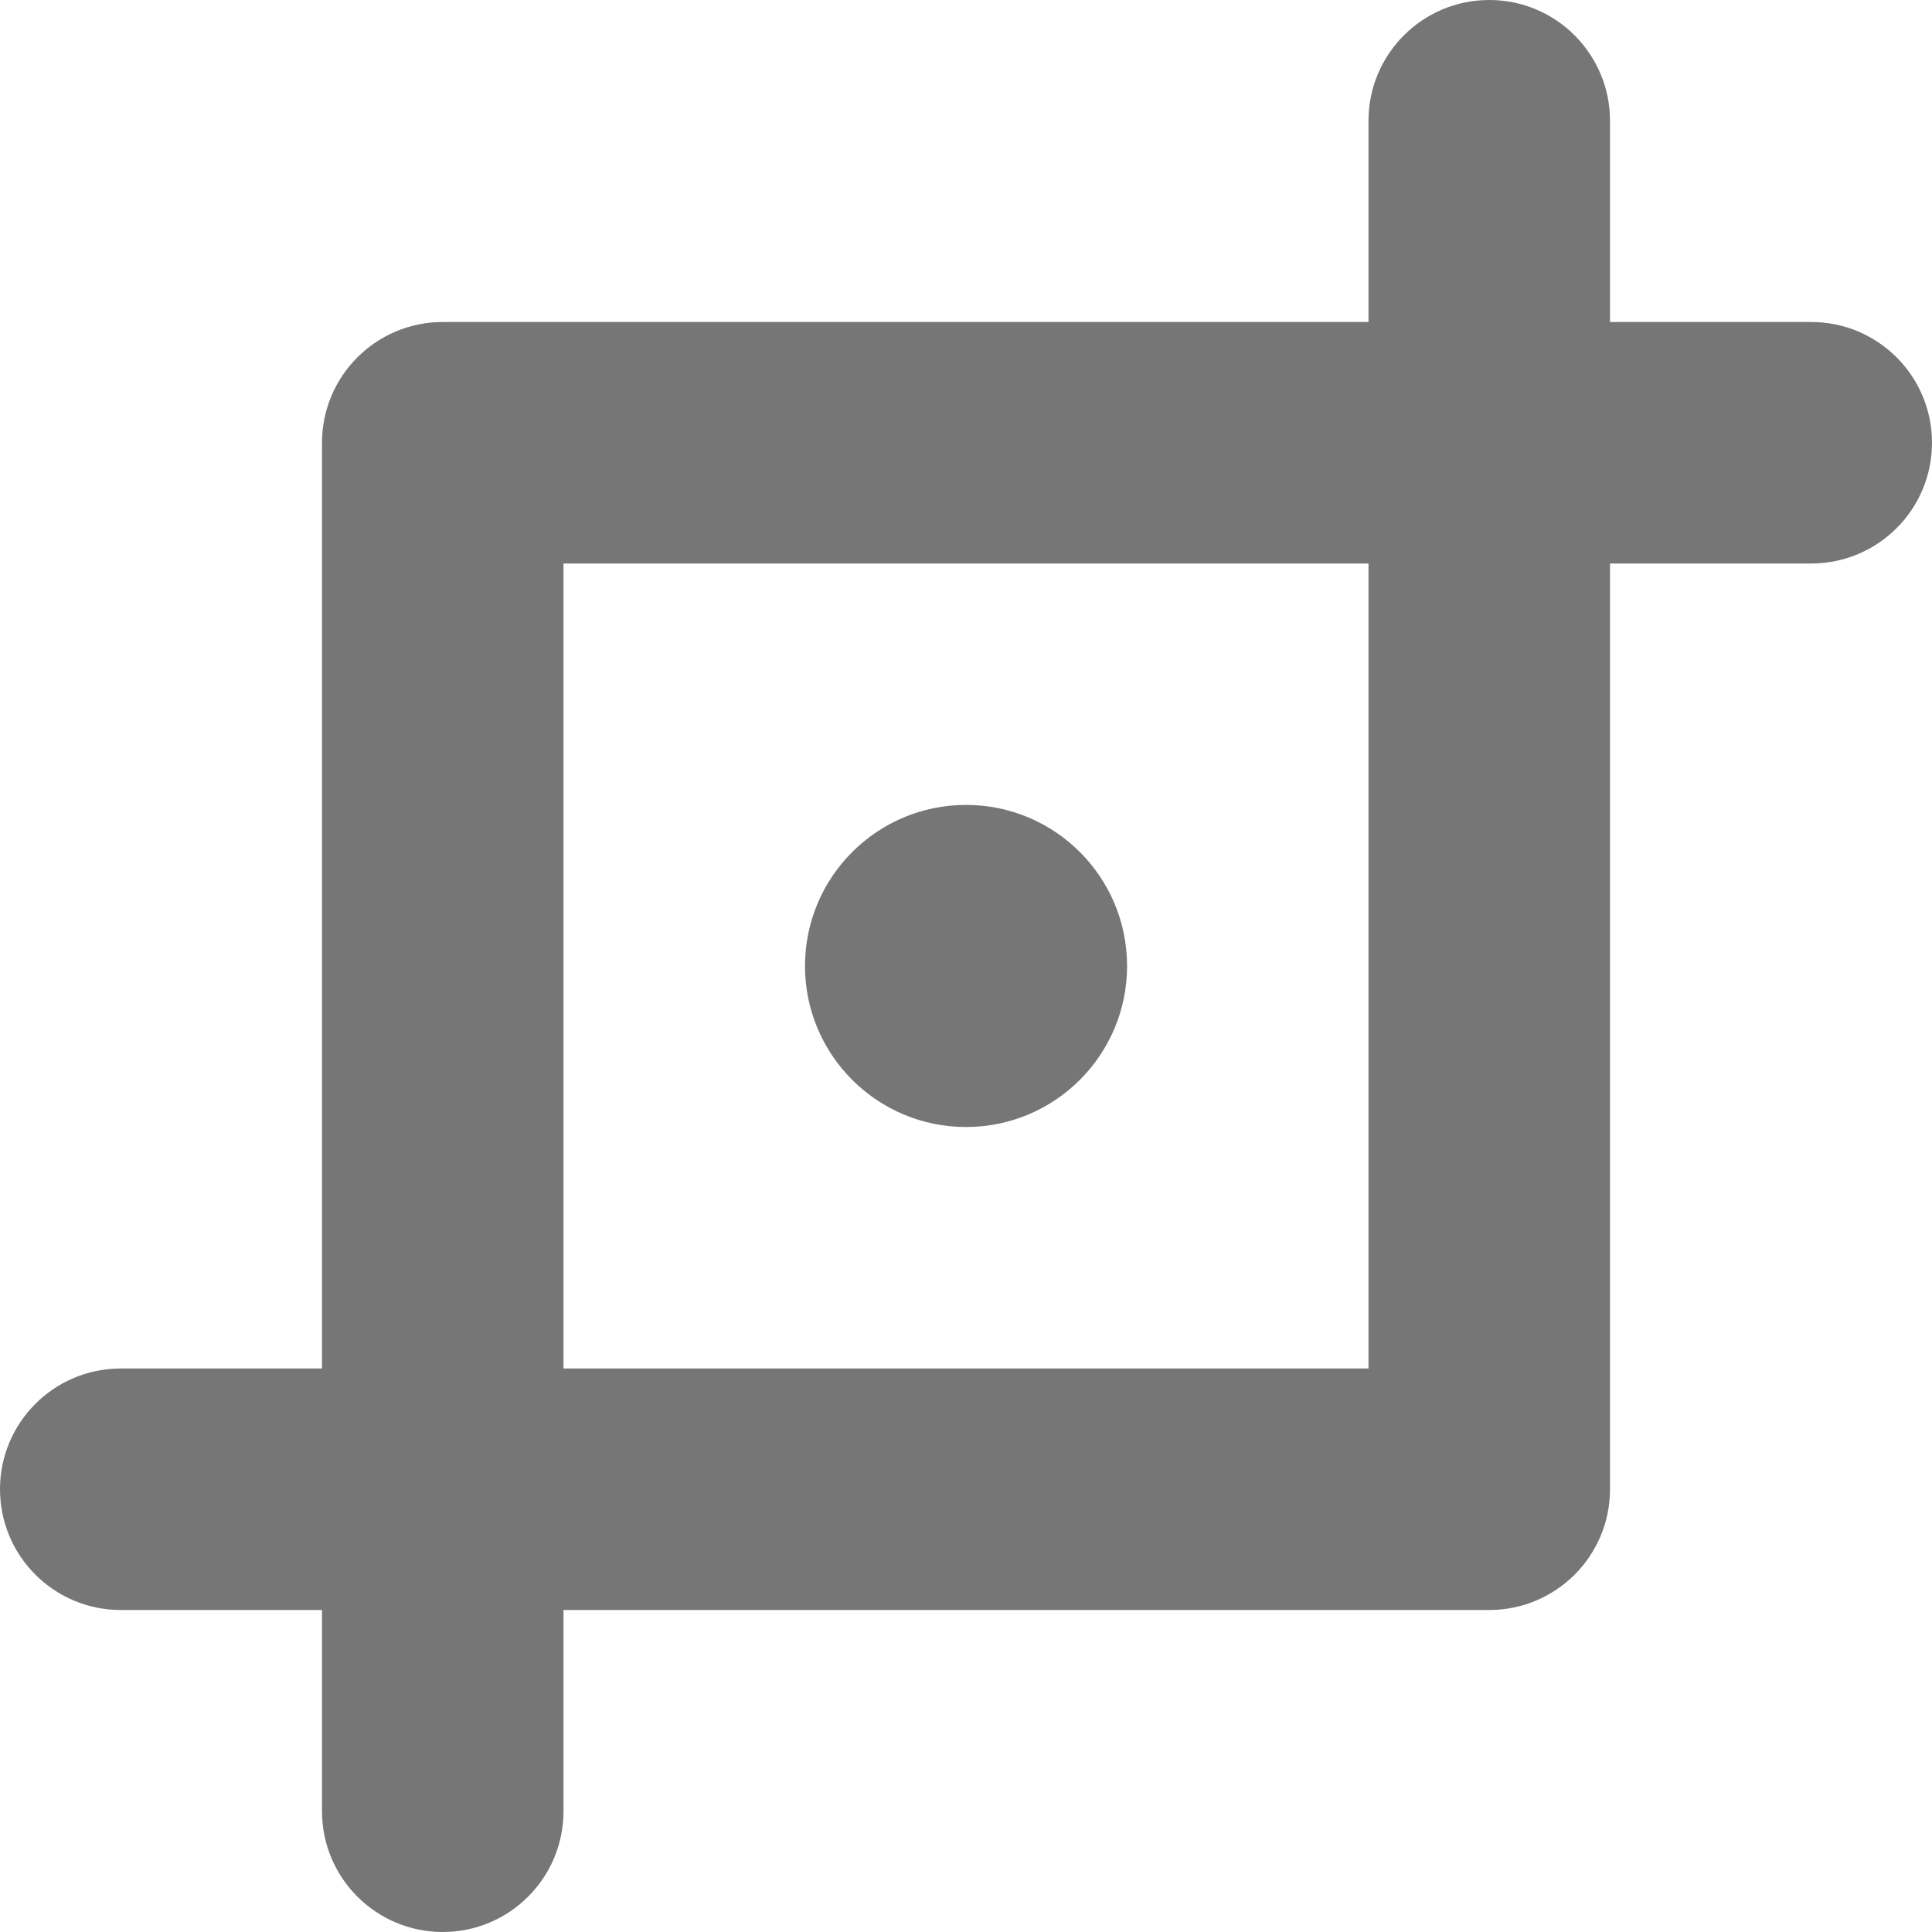
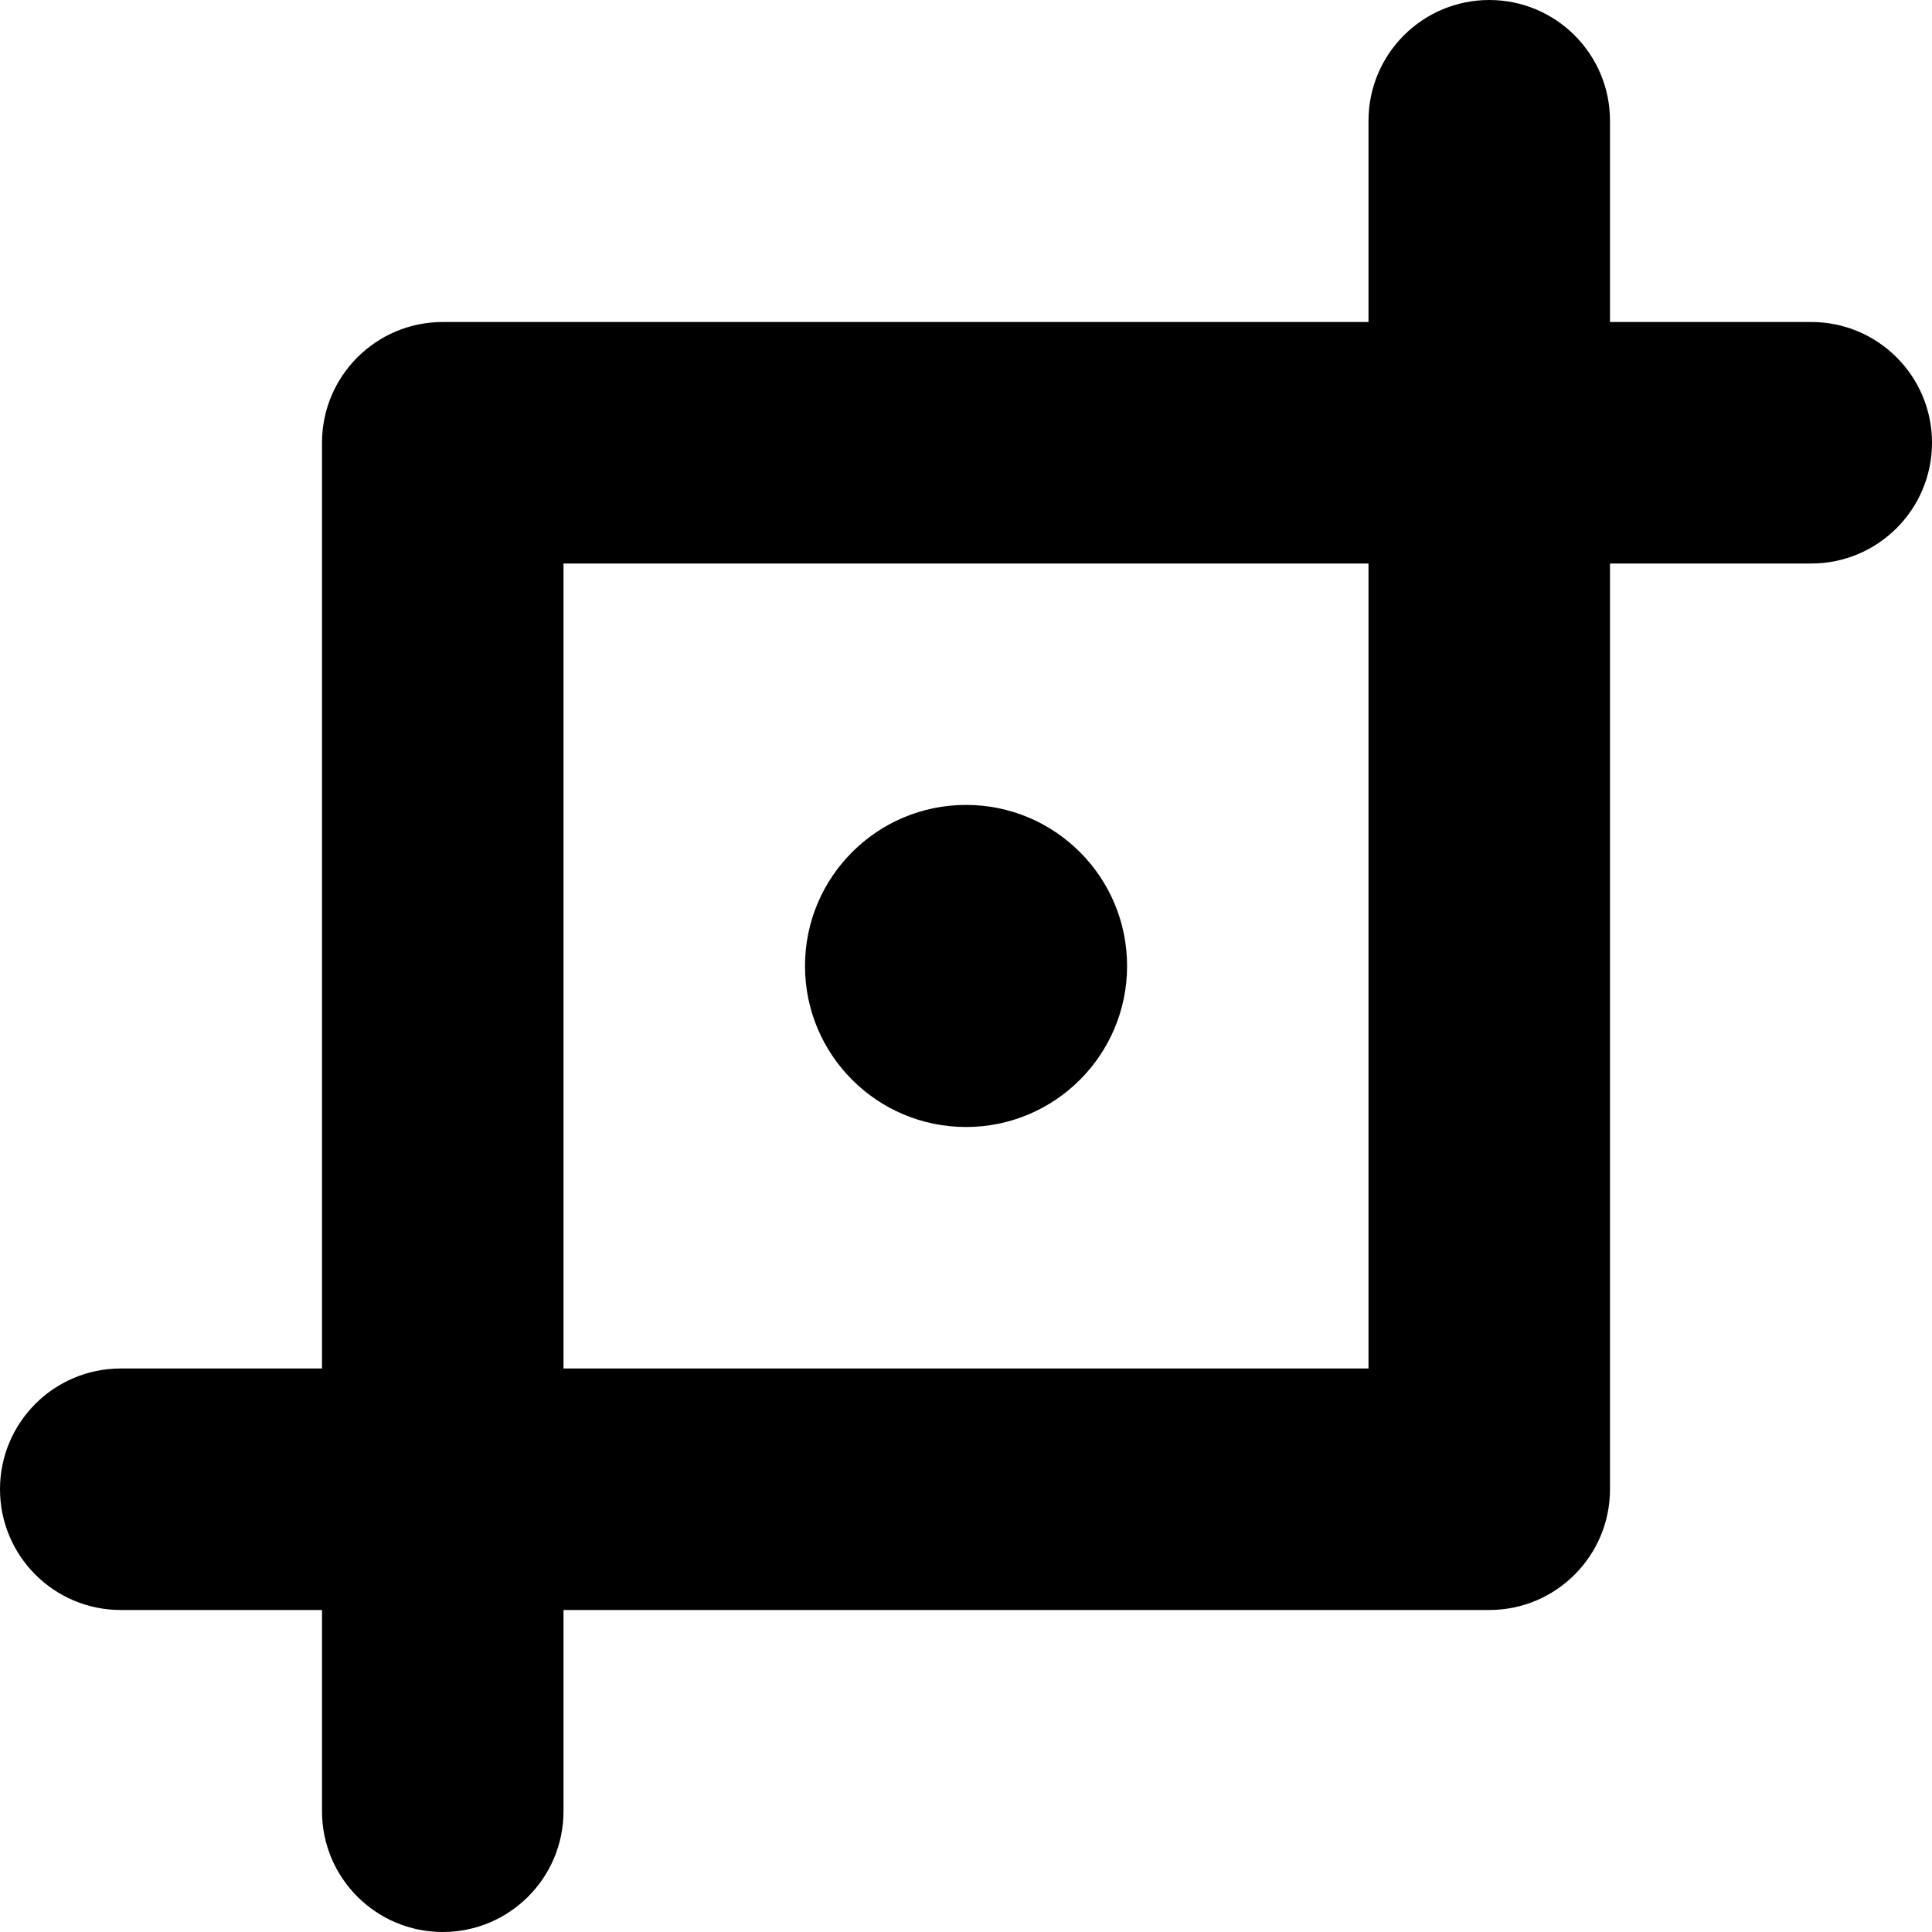
<svg xmlns="http://www.w3.org/2000/svg" width="24" height="24">
-   <path fill="#767676" d="M22.5 4a1.5 1.5 0 1 1 0 3H20v11.5a1.5 1.5 0 0 1-1.5 1.5H7v2.5a1.5 1.5 0 1 1-3 0V20H1.5a1.5 1.5 0 1 1 0-3H4V5.5A1.5 1.5 0 0 1 5.5 4H17V1.5a1.5 1.5 0 1 1 3 0V4h2.5zM7 17h10V7H7v10zm5-3a2 2 0 1 1 .001-4.001A2 2 0 0 1 12 14z" />
+   <path d="M22.5 4a1.5 1.5 0 1 1 0 3H20v11.5a1.5 1.5 0 0 1-1.5 1.5H7v2.5a1.5 1.5 0 1 1-3 0V20H1.5a1.5 1.5 0 1 1 0-3H4V5.5A1.5 1.5 0 0 1 5.5 4H17V1.5a1.5 1.5 0 1 1 3 0V4h2.5zM7 17h10V7H7v10zm5-3a2 2 0 1 1 .001-4.001A2 2 0 0 1 12 14z" />
</svg>
